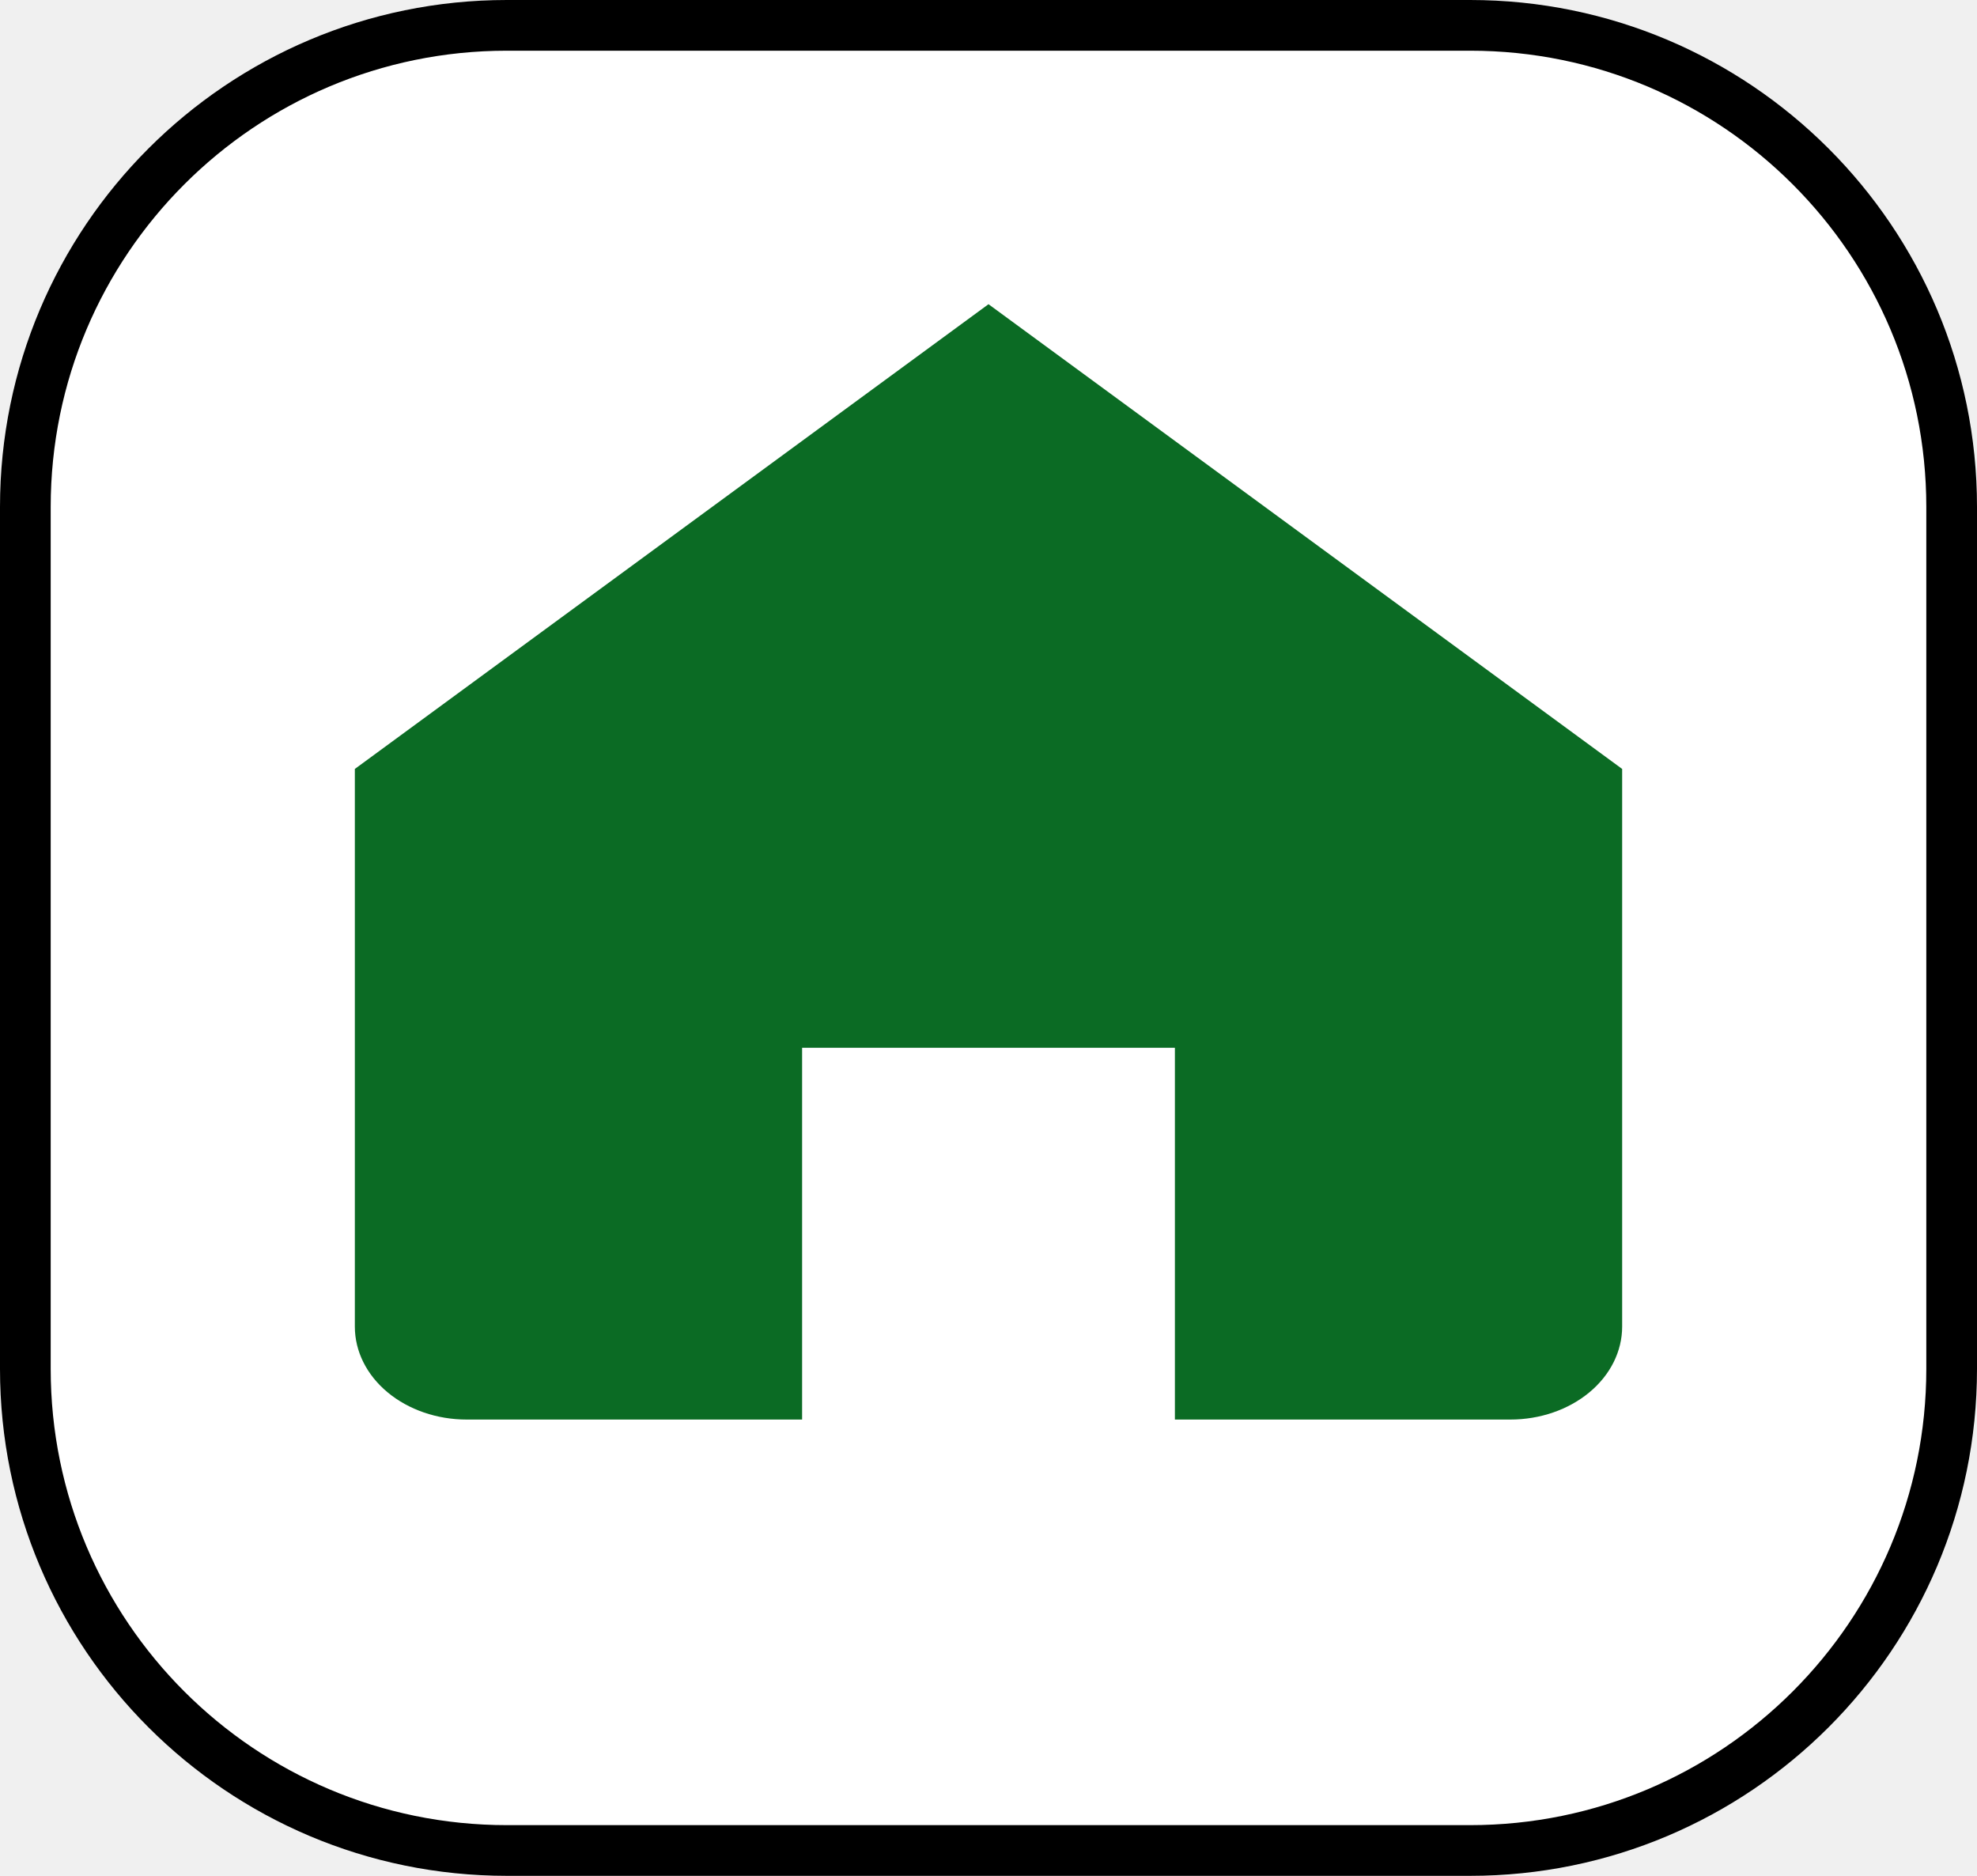
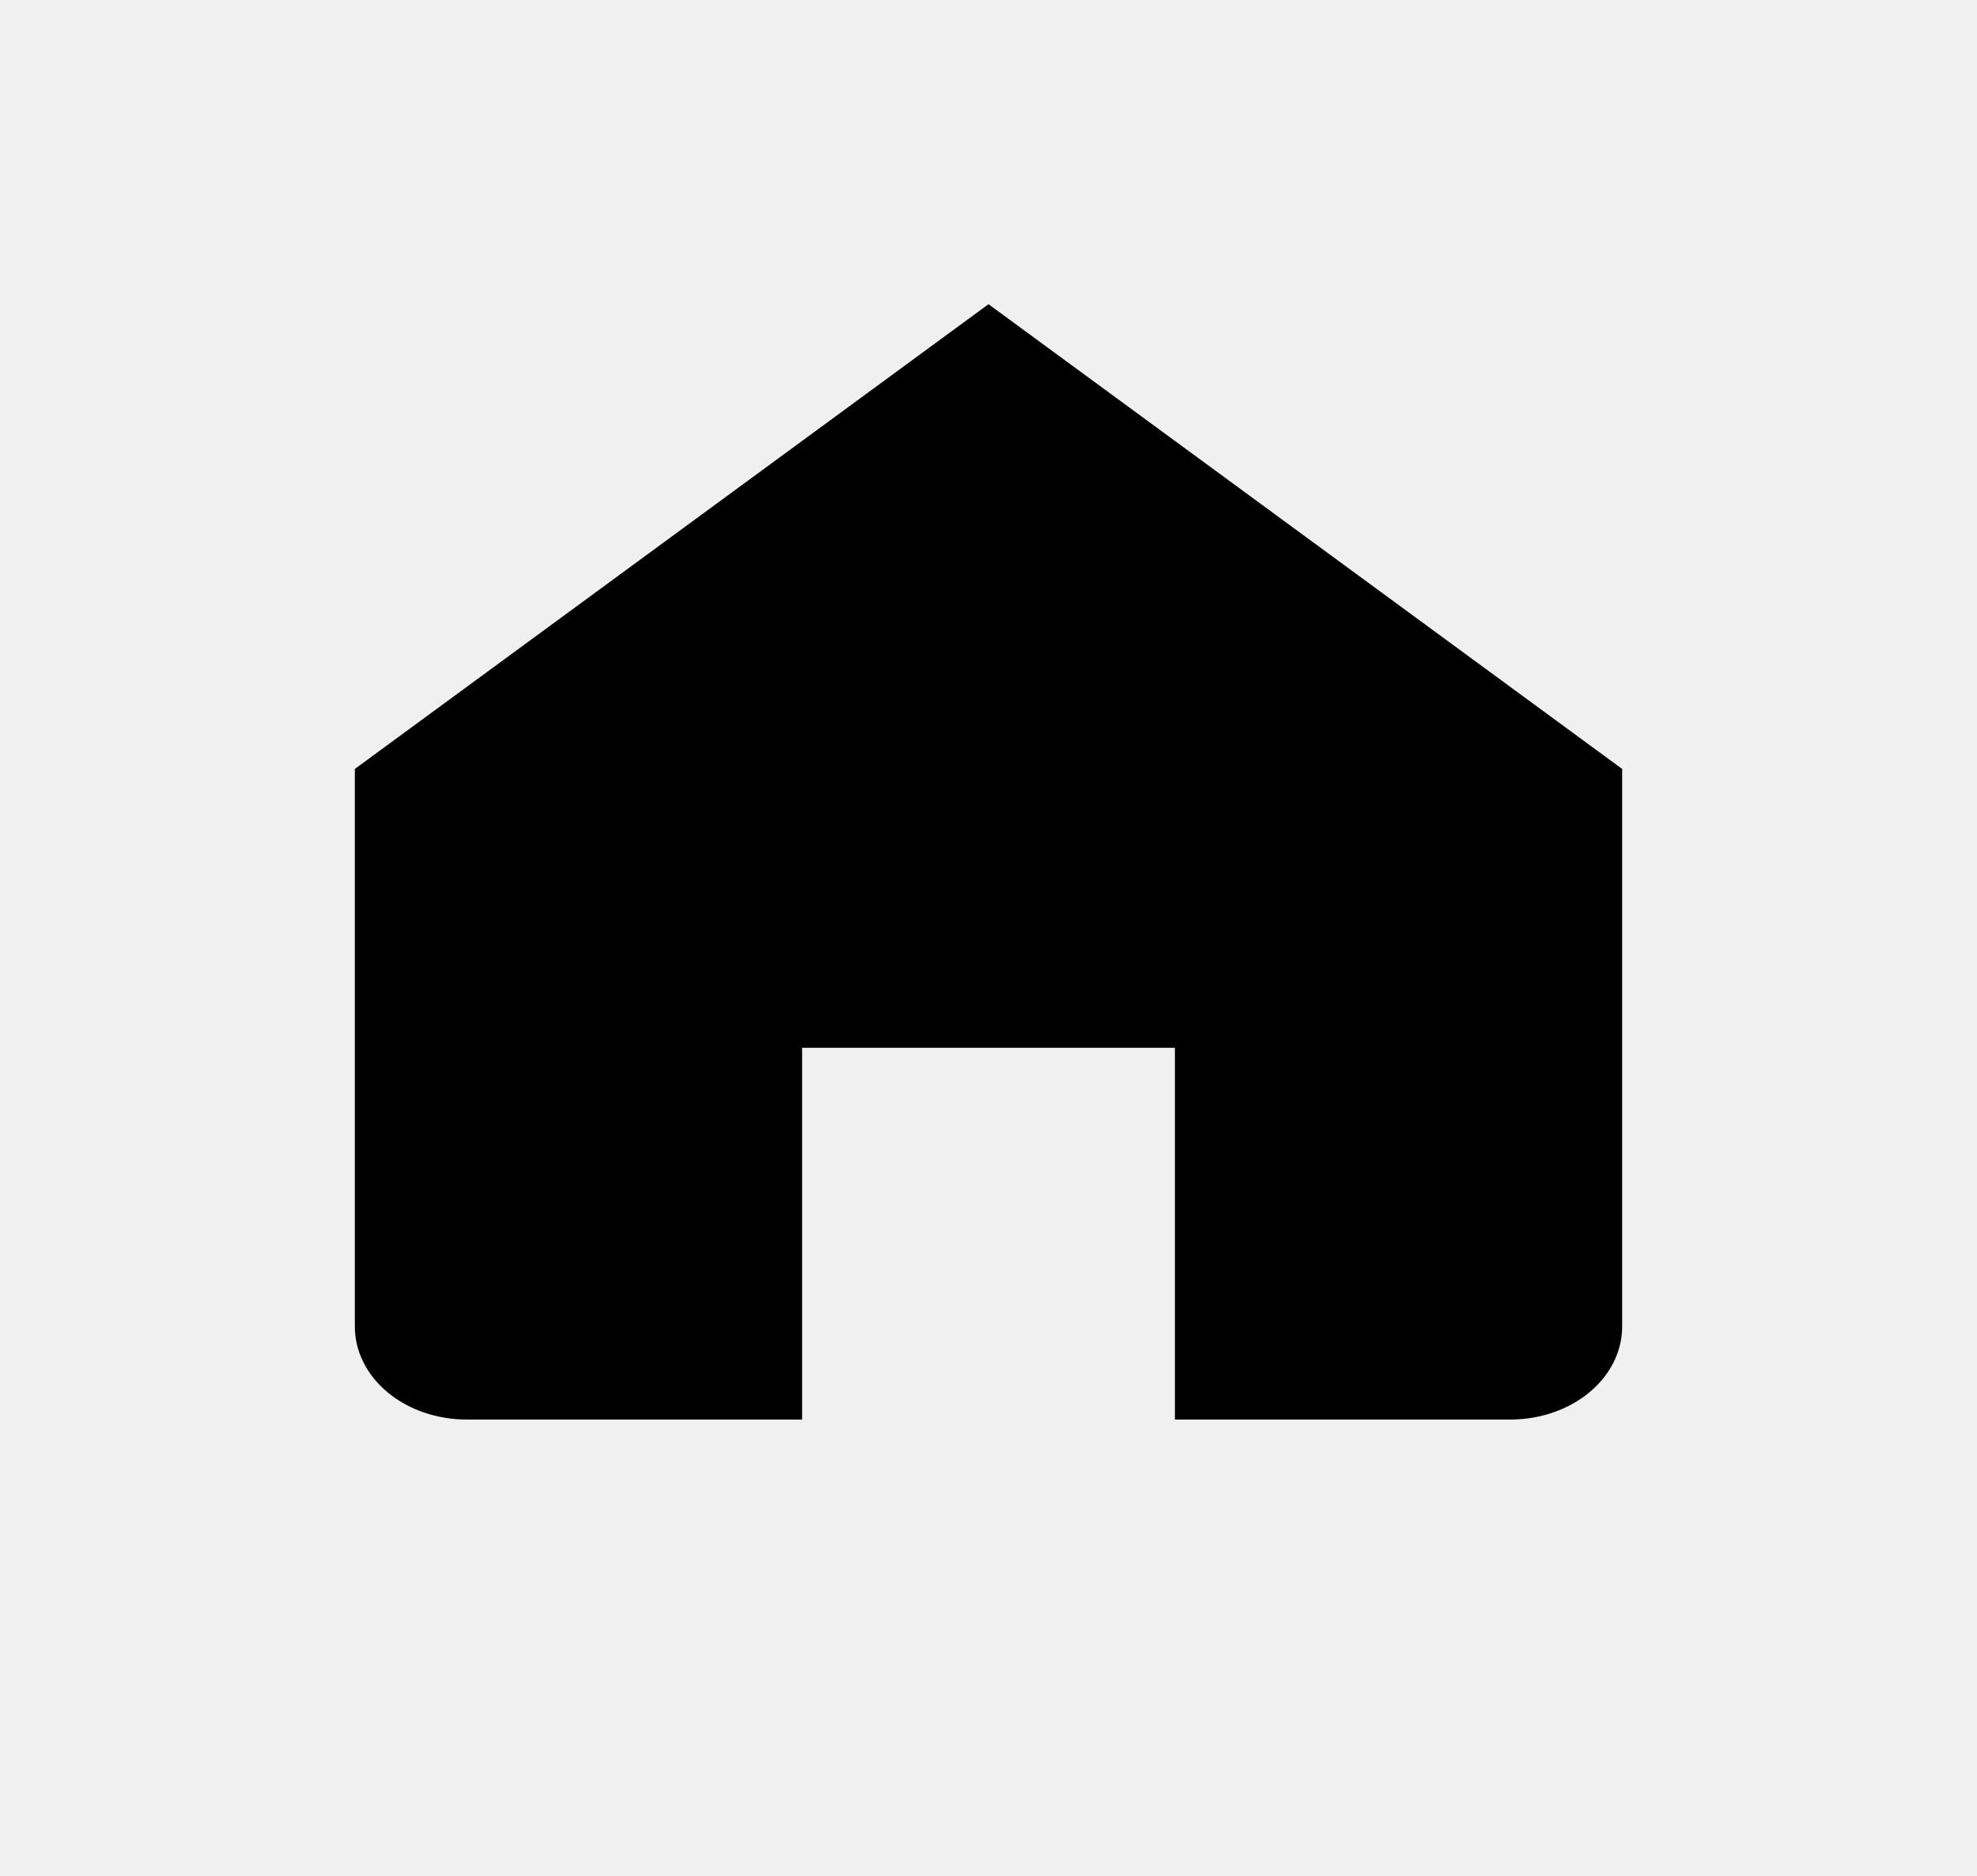
<svg xmlns="http://www.w3.org/2000/svg" width="39" height="37" viewBox="0 0 39 37" fill="none">
-   <rect x="0.5" y="0.5" width="38" height="36" rx="9.5" fill="white" stroke="black" />
-   <path d="M7 15.167L19.5 6L32 15.167V26.167C32 26.653 31.768 27.119 31.354 27.463C30.94 27.807 30.379 28 29.794 28H23.177V20.667H15.823V28H9.206C8.621 28 8.06 27.807 7.646 27.463C7.232 27.119 7 26.653 7 26.167V15.167Z" fill="#0B6B24" />
+   <path d="M7 15.167L19.5 6L32 15.167V26.167C32 26.653 31.768 27.119 31.354 27.463C30.94 27.807 30.379 28 29.794 28H23.177V20.667H15.823V28H9.206C8.621 28 8.06 27.807 7.646 27.463C7.232 27.119 7 26.653 7 26.167V15.167Z" fill="currentColor" />
</svg>
